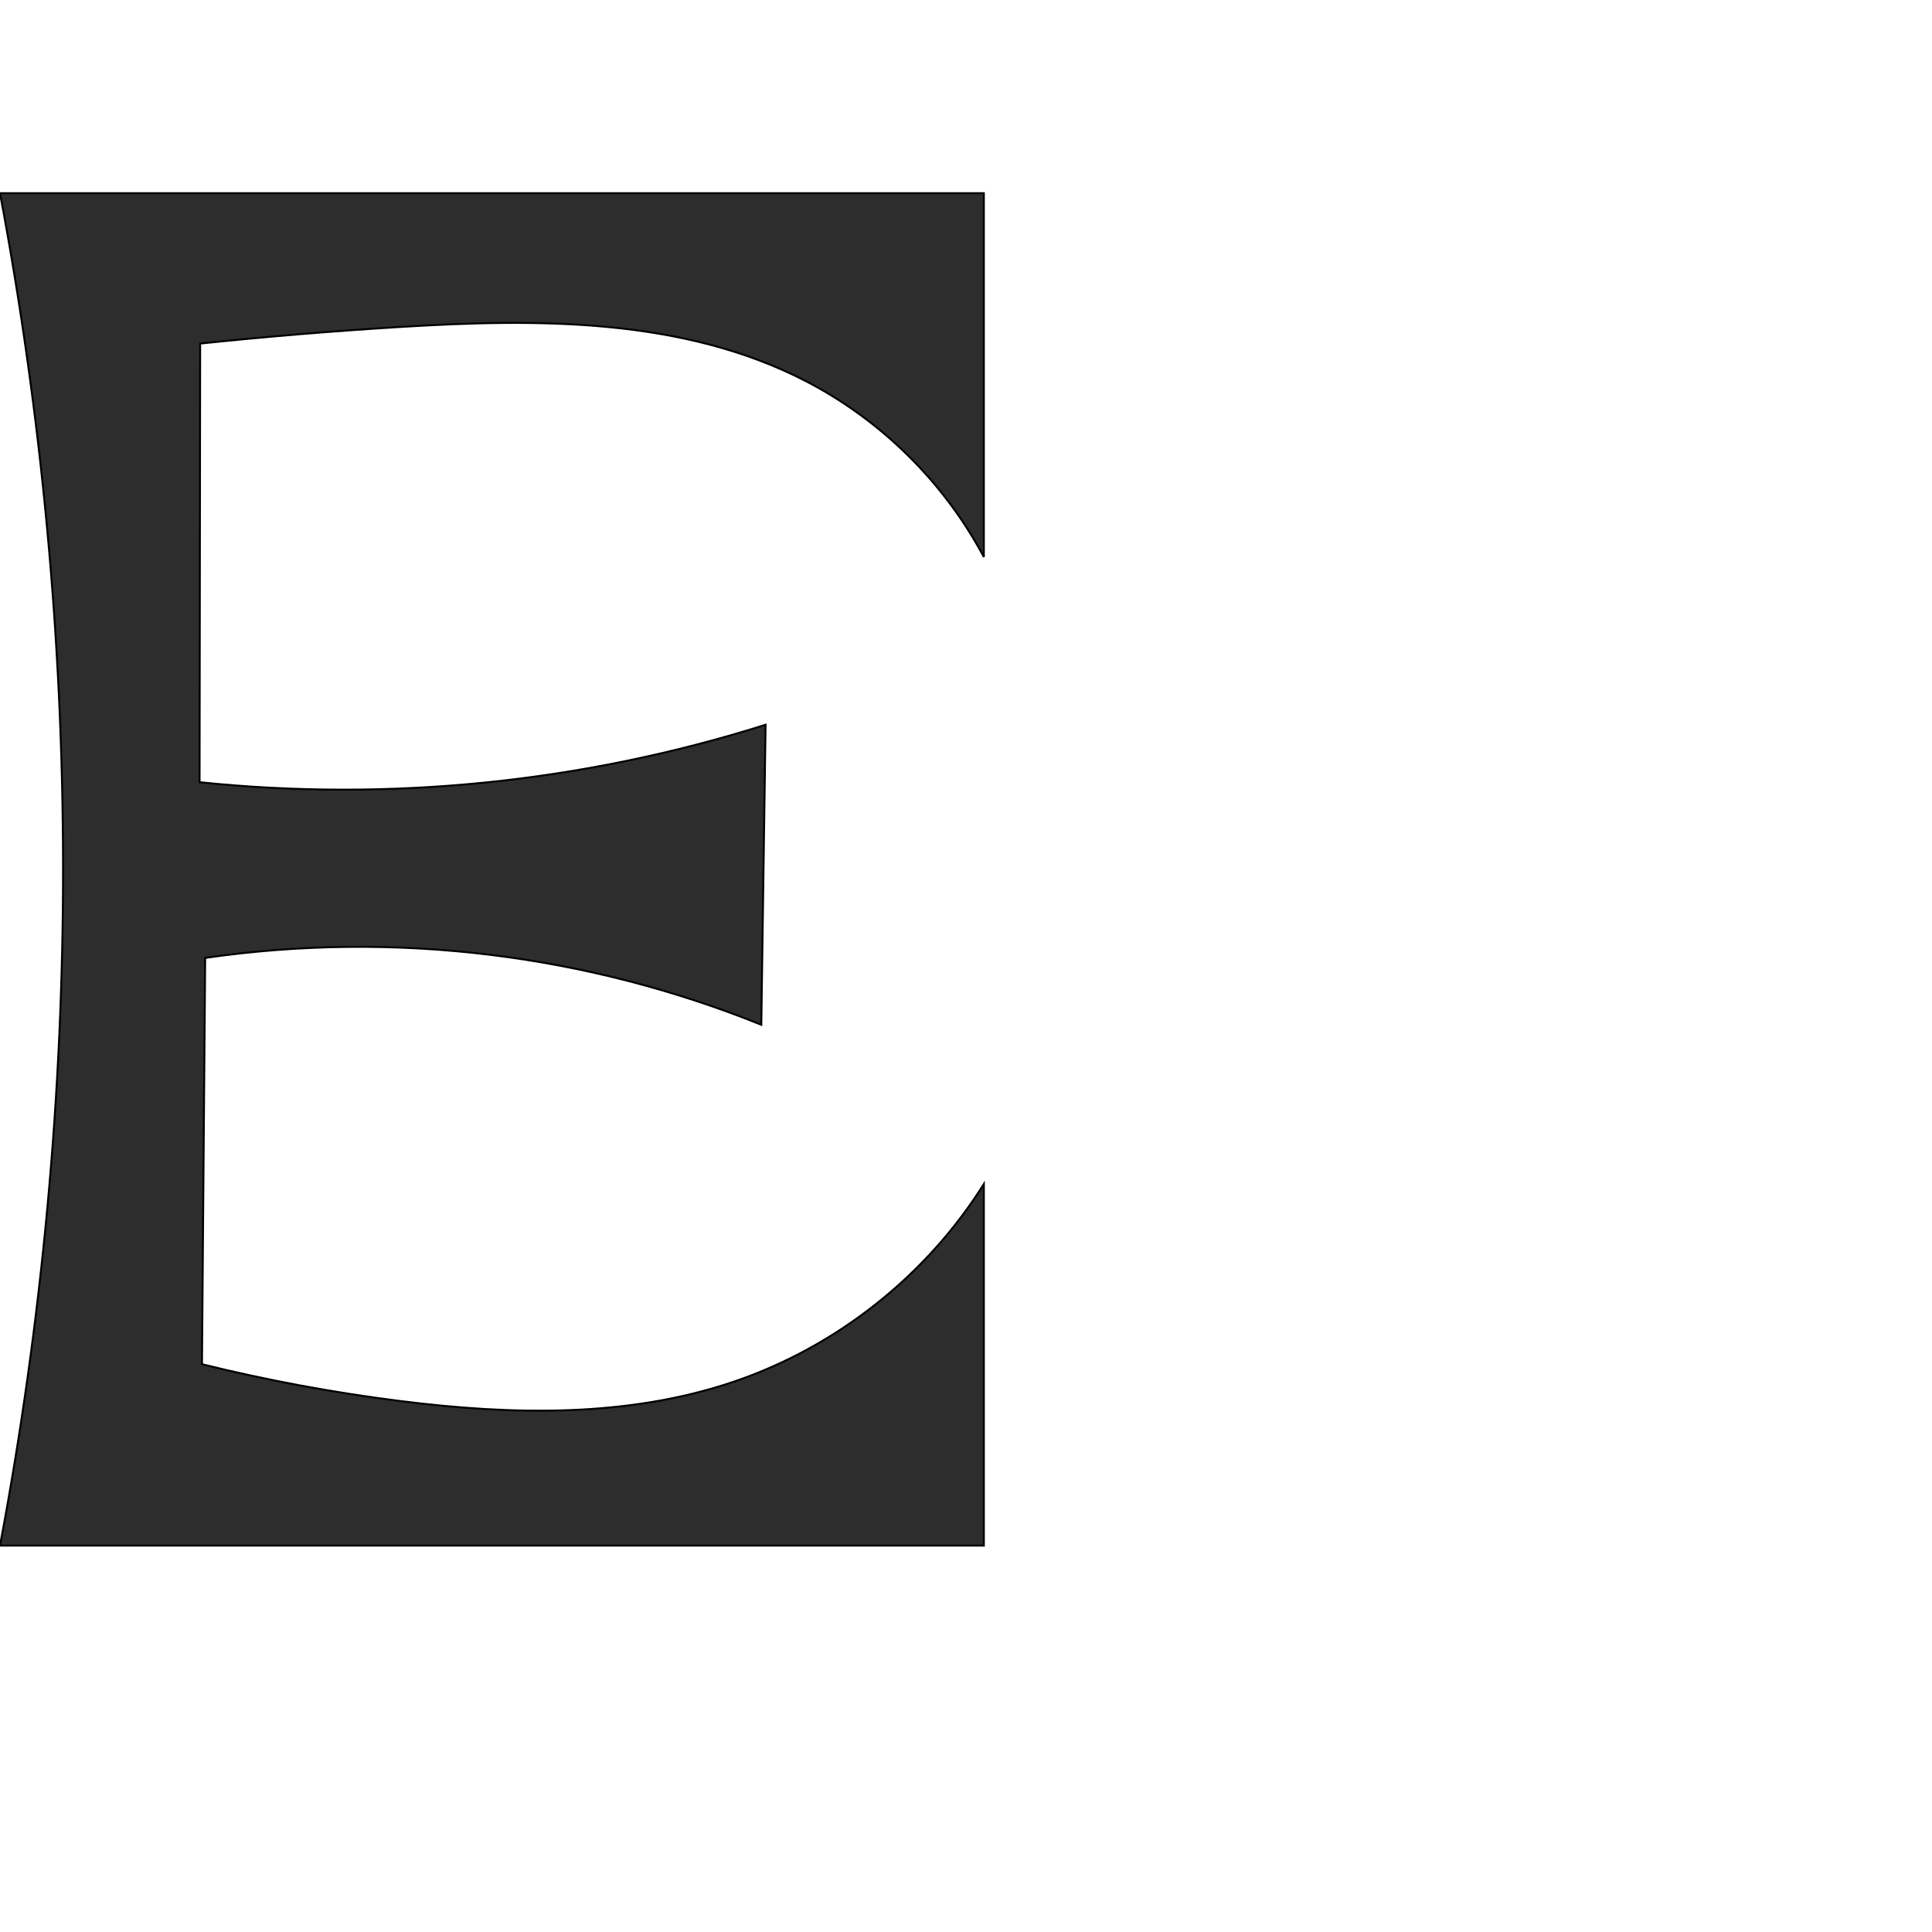
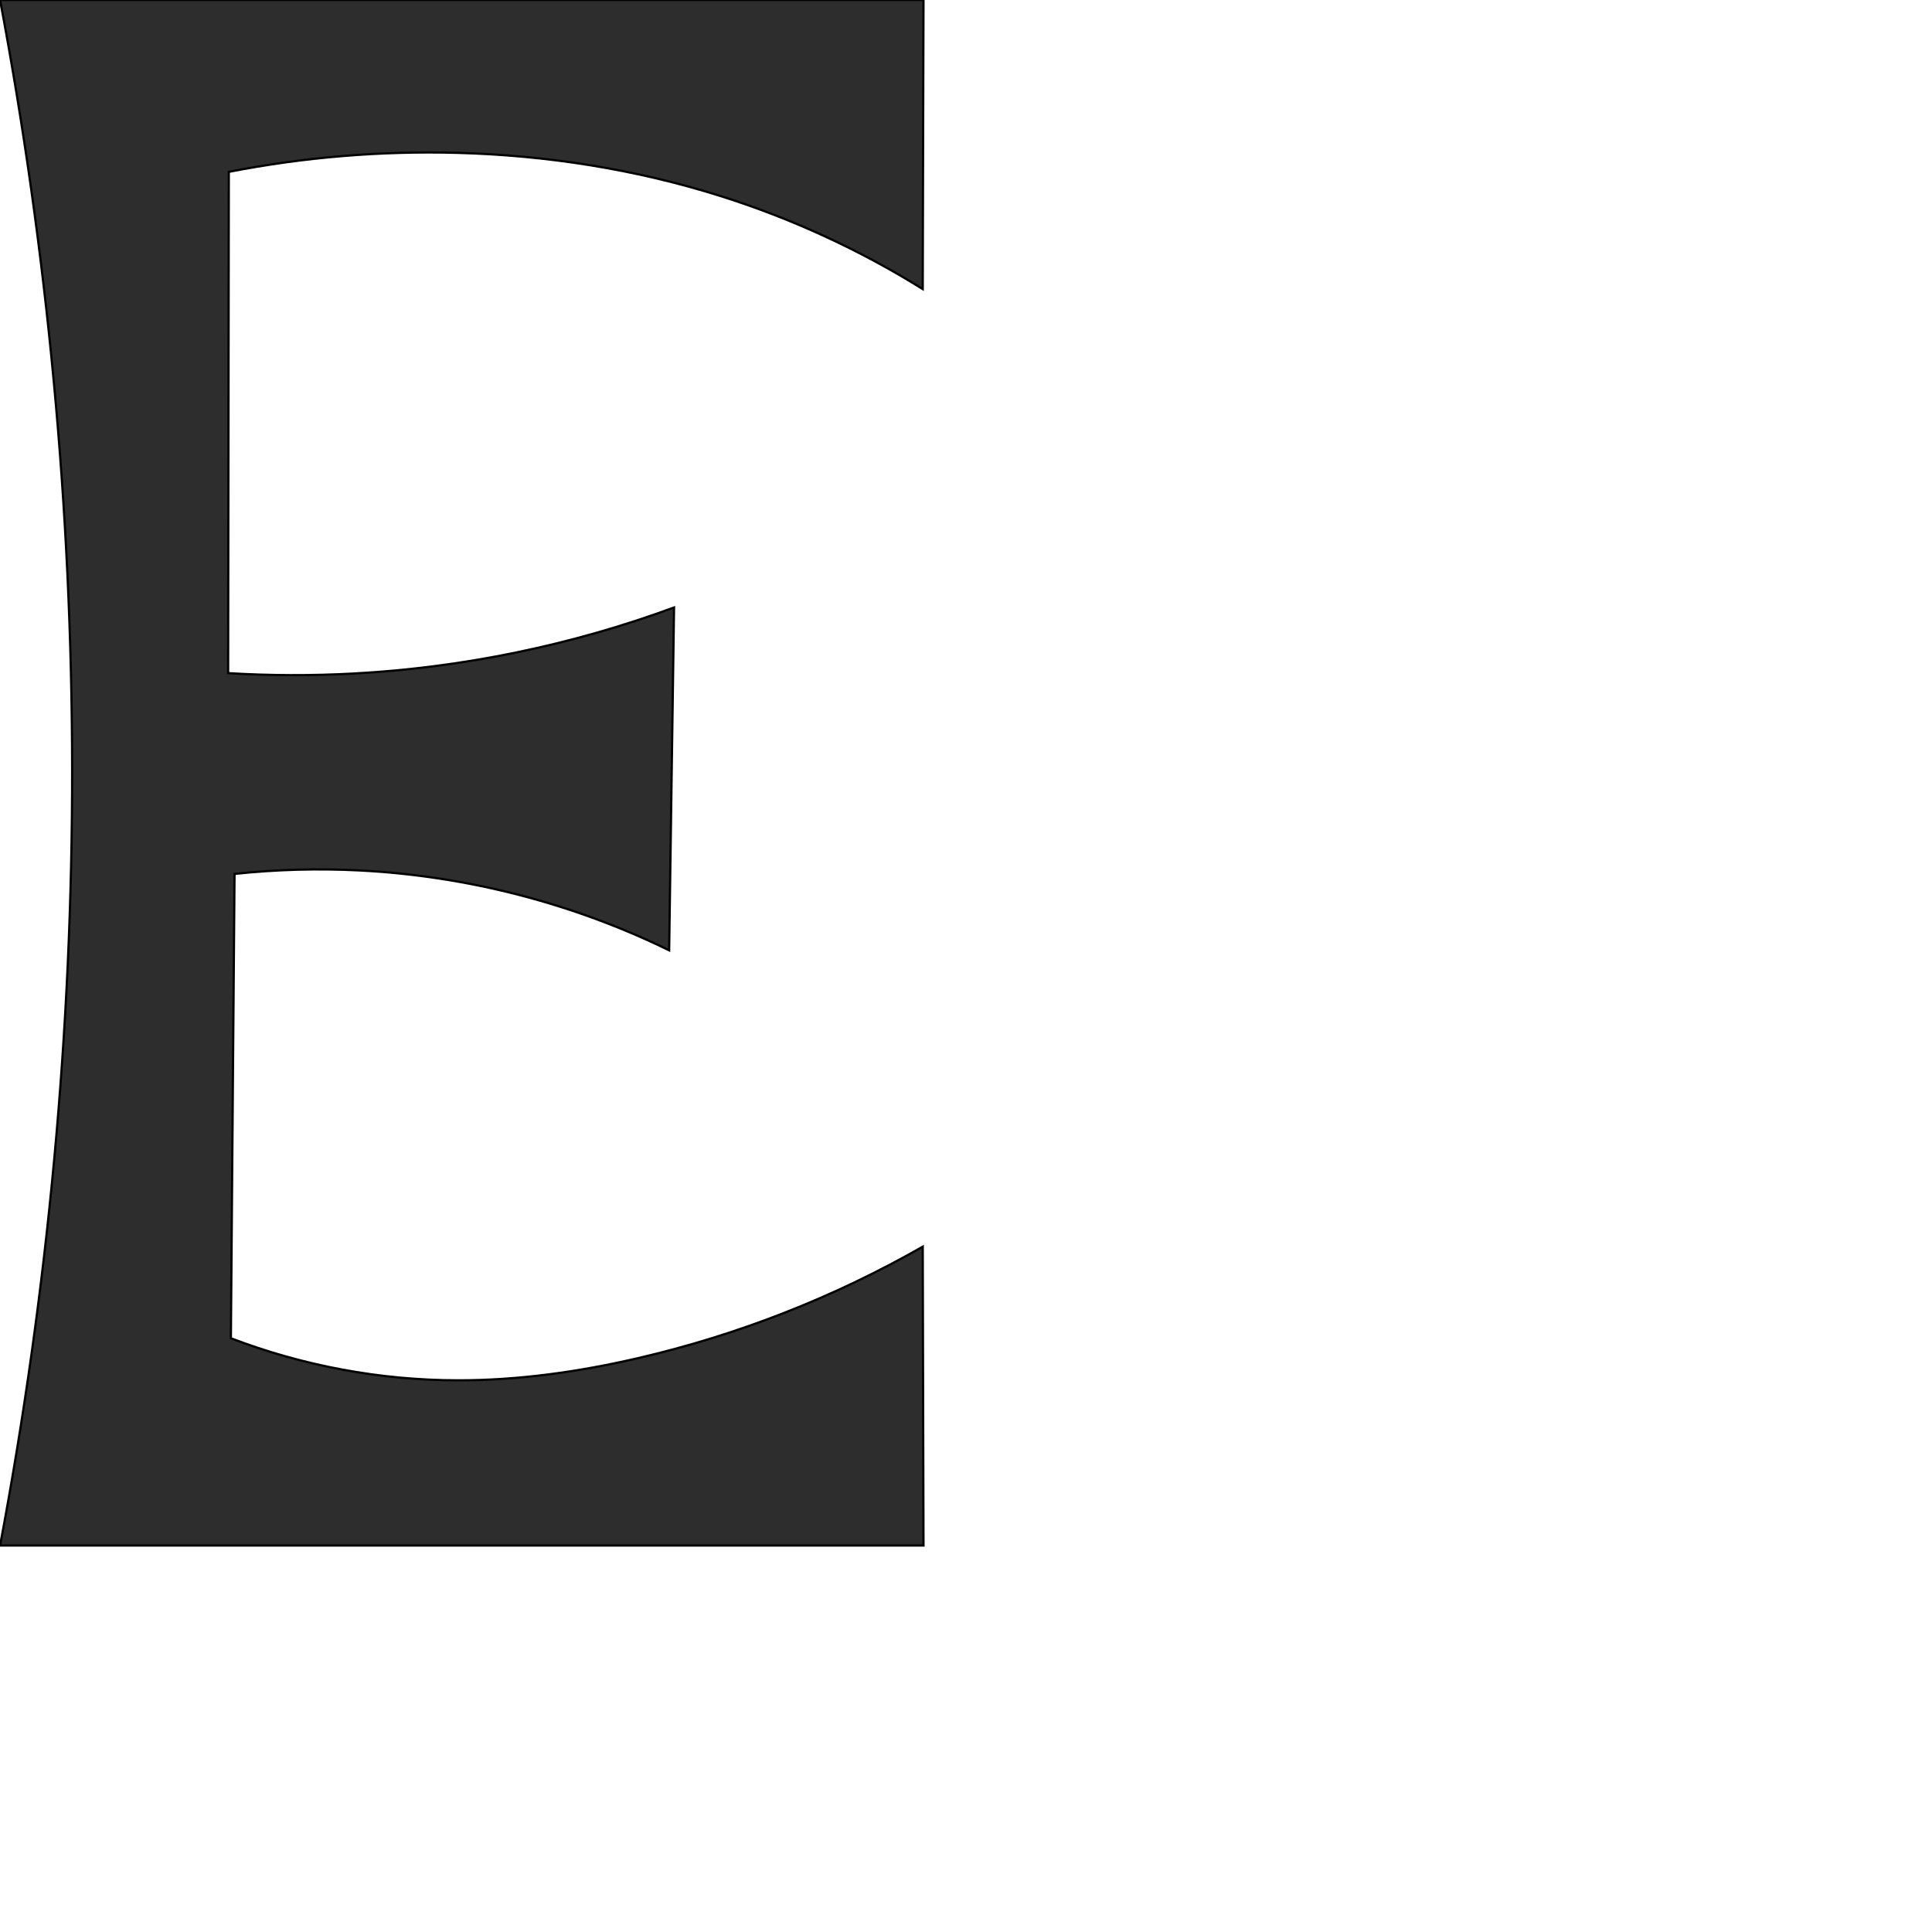
<svg xmlns="http://www.w3.org/2000/svg" xml:space="preserve" width="1000" height="1000" version="1.1" style="clip-rule:evenodd;fill-rule:evenodd;image-rendering:optimizeQuality;shape-rendering:geometricPrecision;text-rendering:geometricPrecision" viewBox="0 0 1000 1000" id="svg10">
  <defs id="defs4">
    <style type="text/css" id="style2">
   
    .fil0 {fill:#EF7F1A;fill-rule:nonzero}
   
  </style>
  </defs>
-   <path style="fill:#2d2d2d;stroke:#000000;stroke-width:1px;stroke-linecap:butt;stroke-linejoin:miter;stroke-opacity:1" d="m 0,100 h 509.236 v 188.301 c -20.622,-38.741 -53.269,-70.972 -92.271,-91.095 -63.507,-32.767 -138.512,-32.344 -209.84,-27.971 -34.565,2.119 -69.084,4.987 -103.525,8.603 l -0.307,227.037 c 49.016,5.073 98.549,5.136 147.578,0.189 49.315,-4.976 98.116,-15.021 145.387,-29.926 l -2.214,155.279 c -44.831,-18.062 -92.024,-30.254 -139.994,-36.166 -49.063,-6.046 -98.931,-5.521 -147.856,1.558 l -1.654,210.303 c 33.785,8.341 68.057,14.707 102.584,19.054 57.736,7.269 117.665,8.674 172.768,-10.032 53.075,-18.018 99.574,-54.785 129.345,-102.274 V 800 H 0 C 21.821,684.032 32.765,566.019 32.641,448.016 32.519,331.336 21.576,214.668 0,100 Z" id="path847" />
+   <path style="fill:#2d2d2d;stroke:#000000;stroke-width:1.143px;stroke-linecap:butt;stroke-linejoin:miter;stroke-opacity:1" d="M 0.036,0 H 477.998 l -0.39,149.621 C 444.8,129.206 409.41,112.946 372.549,101.35 328.65,87.54 282.743,80.37 236.741,79.122 197.103,78.047 157.348,81.351 118.431,88.954 L 118.08,348.416 c 21.524,1.296 43.122,1.369 64.654,0.216 56.675,-3.033 112.885,-14.603 166.151,-34.199 l -2.53,177.456 c -49.831,-24.332 -104.606,-38.483 -159.987,-41.331 -21.659,-1.114 -43.406,-0.518 -64.971,1.78 l -1.891,240.337 c 37.329,14.275 77.269,21.693 117.235,21.775 31.45,0.064 62.801,-4.375 93.442,-11.465 51.597,-11.94 101.436,-31.449 147.427,-57.71 l 0.39,154.696 H 0.036 C 24.973,667.44 37.48,532.574 37.339,397.718 37.199,264.374 24.694,131.045 0.036,0 Z" id="path847" />
</svg>
